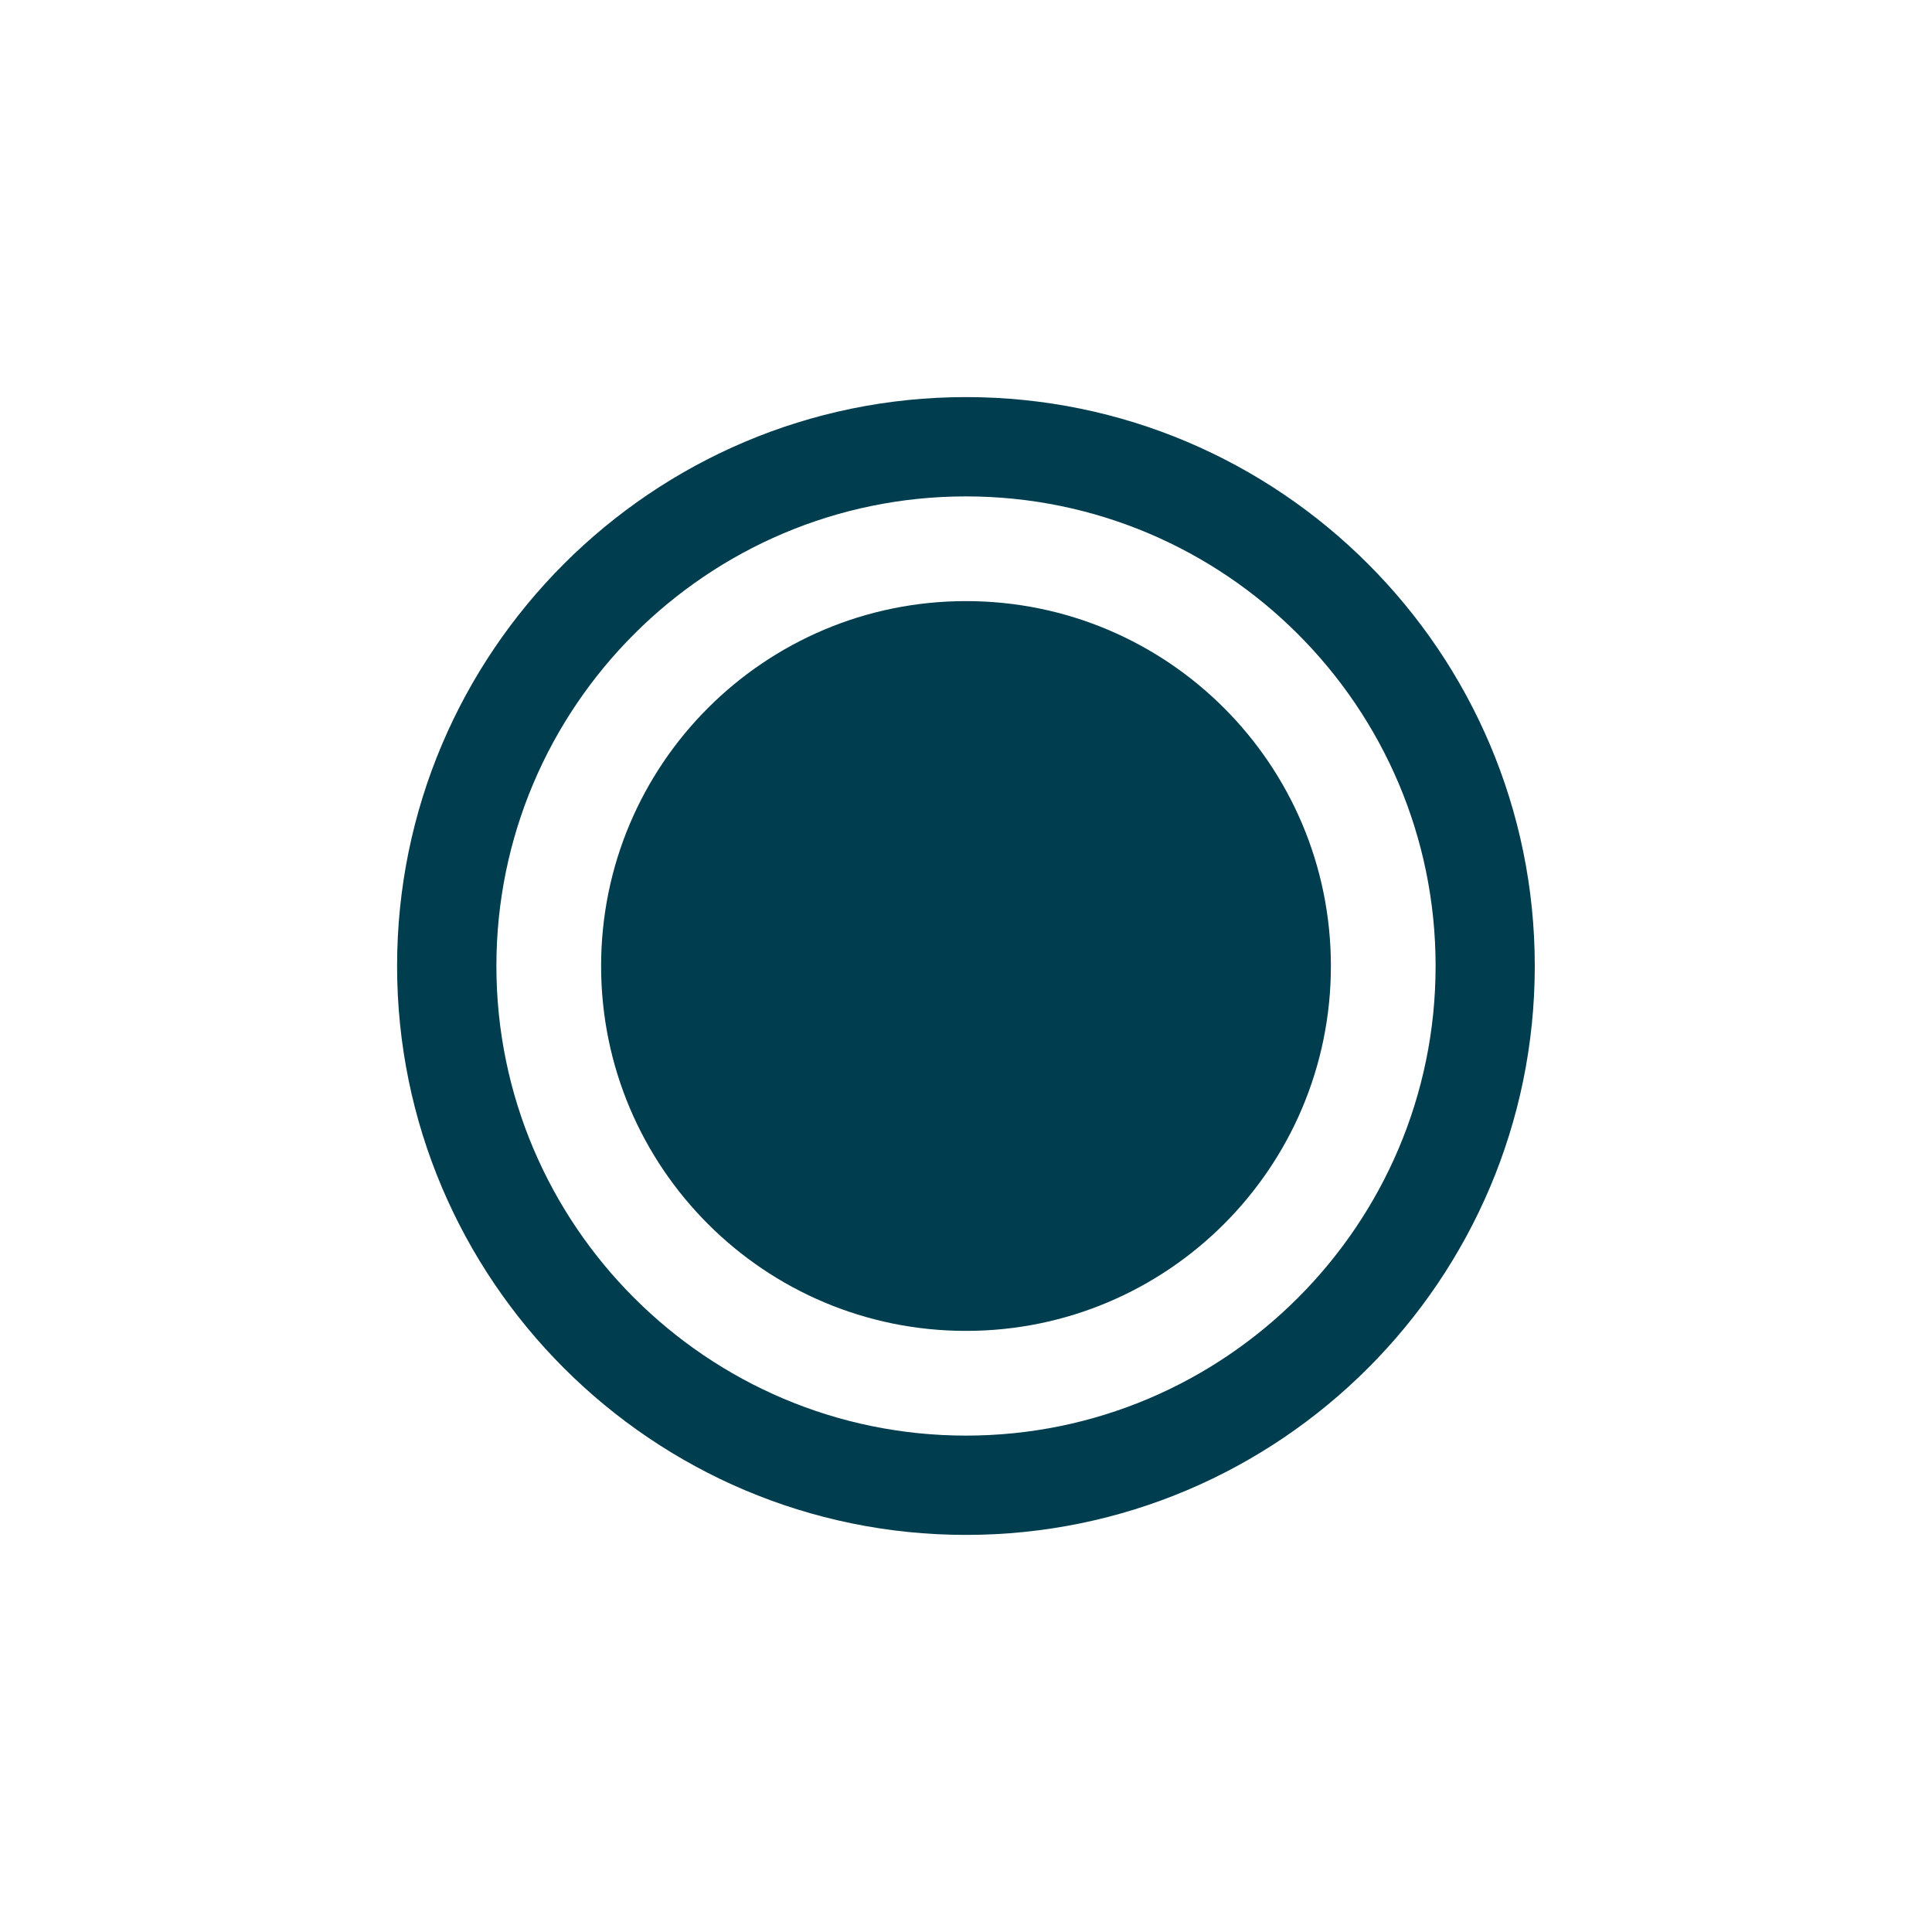
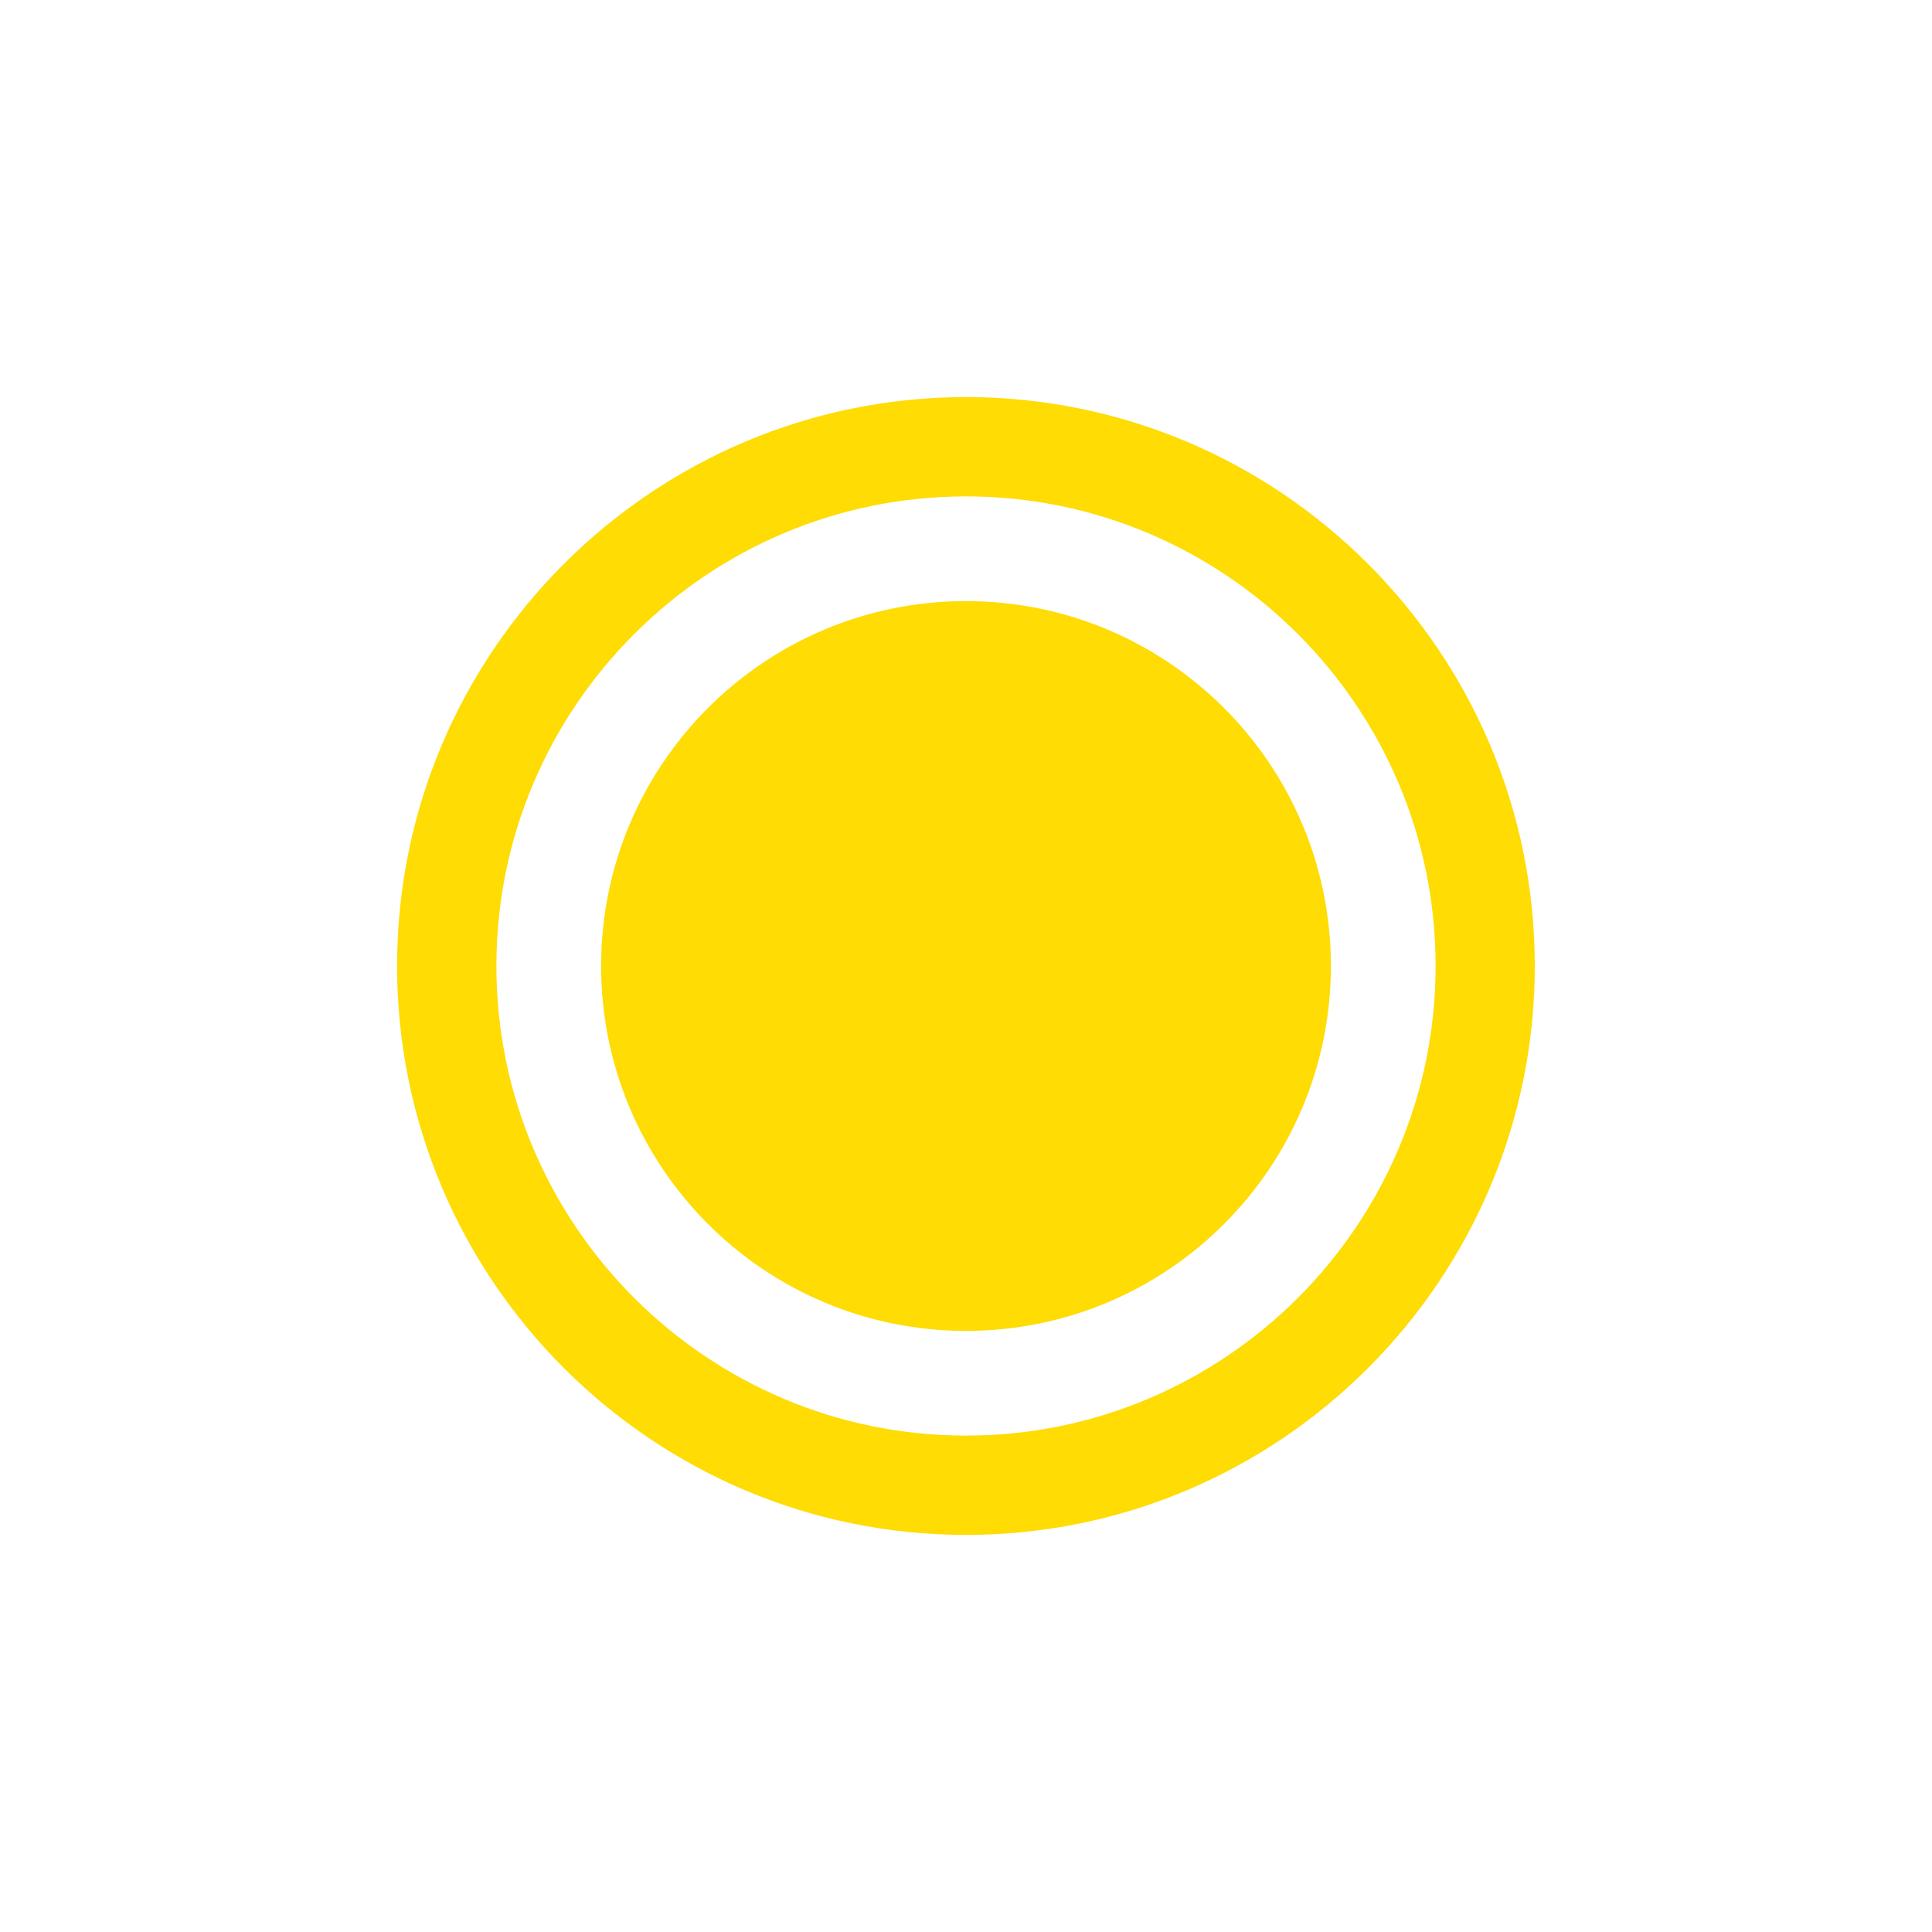
<svg xmlns="http://www.w3.org/2000/svg" version="1.1" id="Layer_1" x="0px" y="0px" viewBox="0 0 150 150" style="enable-background:new 0 0 150 150;" xml:space="preserve">
  <style type="text/css">
- 	.st0{fill:#003D4F;}
+ 	.st0{fill:#fedc04;}
</style>
  <circle class="st0" cx="75" cy="75" r="28.33" />
  <path class="st0" d="M75,119.17c-24.35,0-44.17-19.81-44.17-44.17S50.65,30.83,75,30.83c24.35,0,44.16,19.81,44.16,44.17  S99.35,119.17,75,119.17z M75,38.54C54.9,38.54,38.54,54.9,38.54,75S54.9,111.46,75,111.46S111.46,95.1,111.46,75  S95.11,38.54,75,38.54z" />
</svg>
